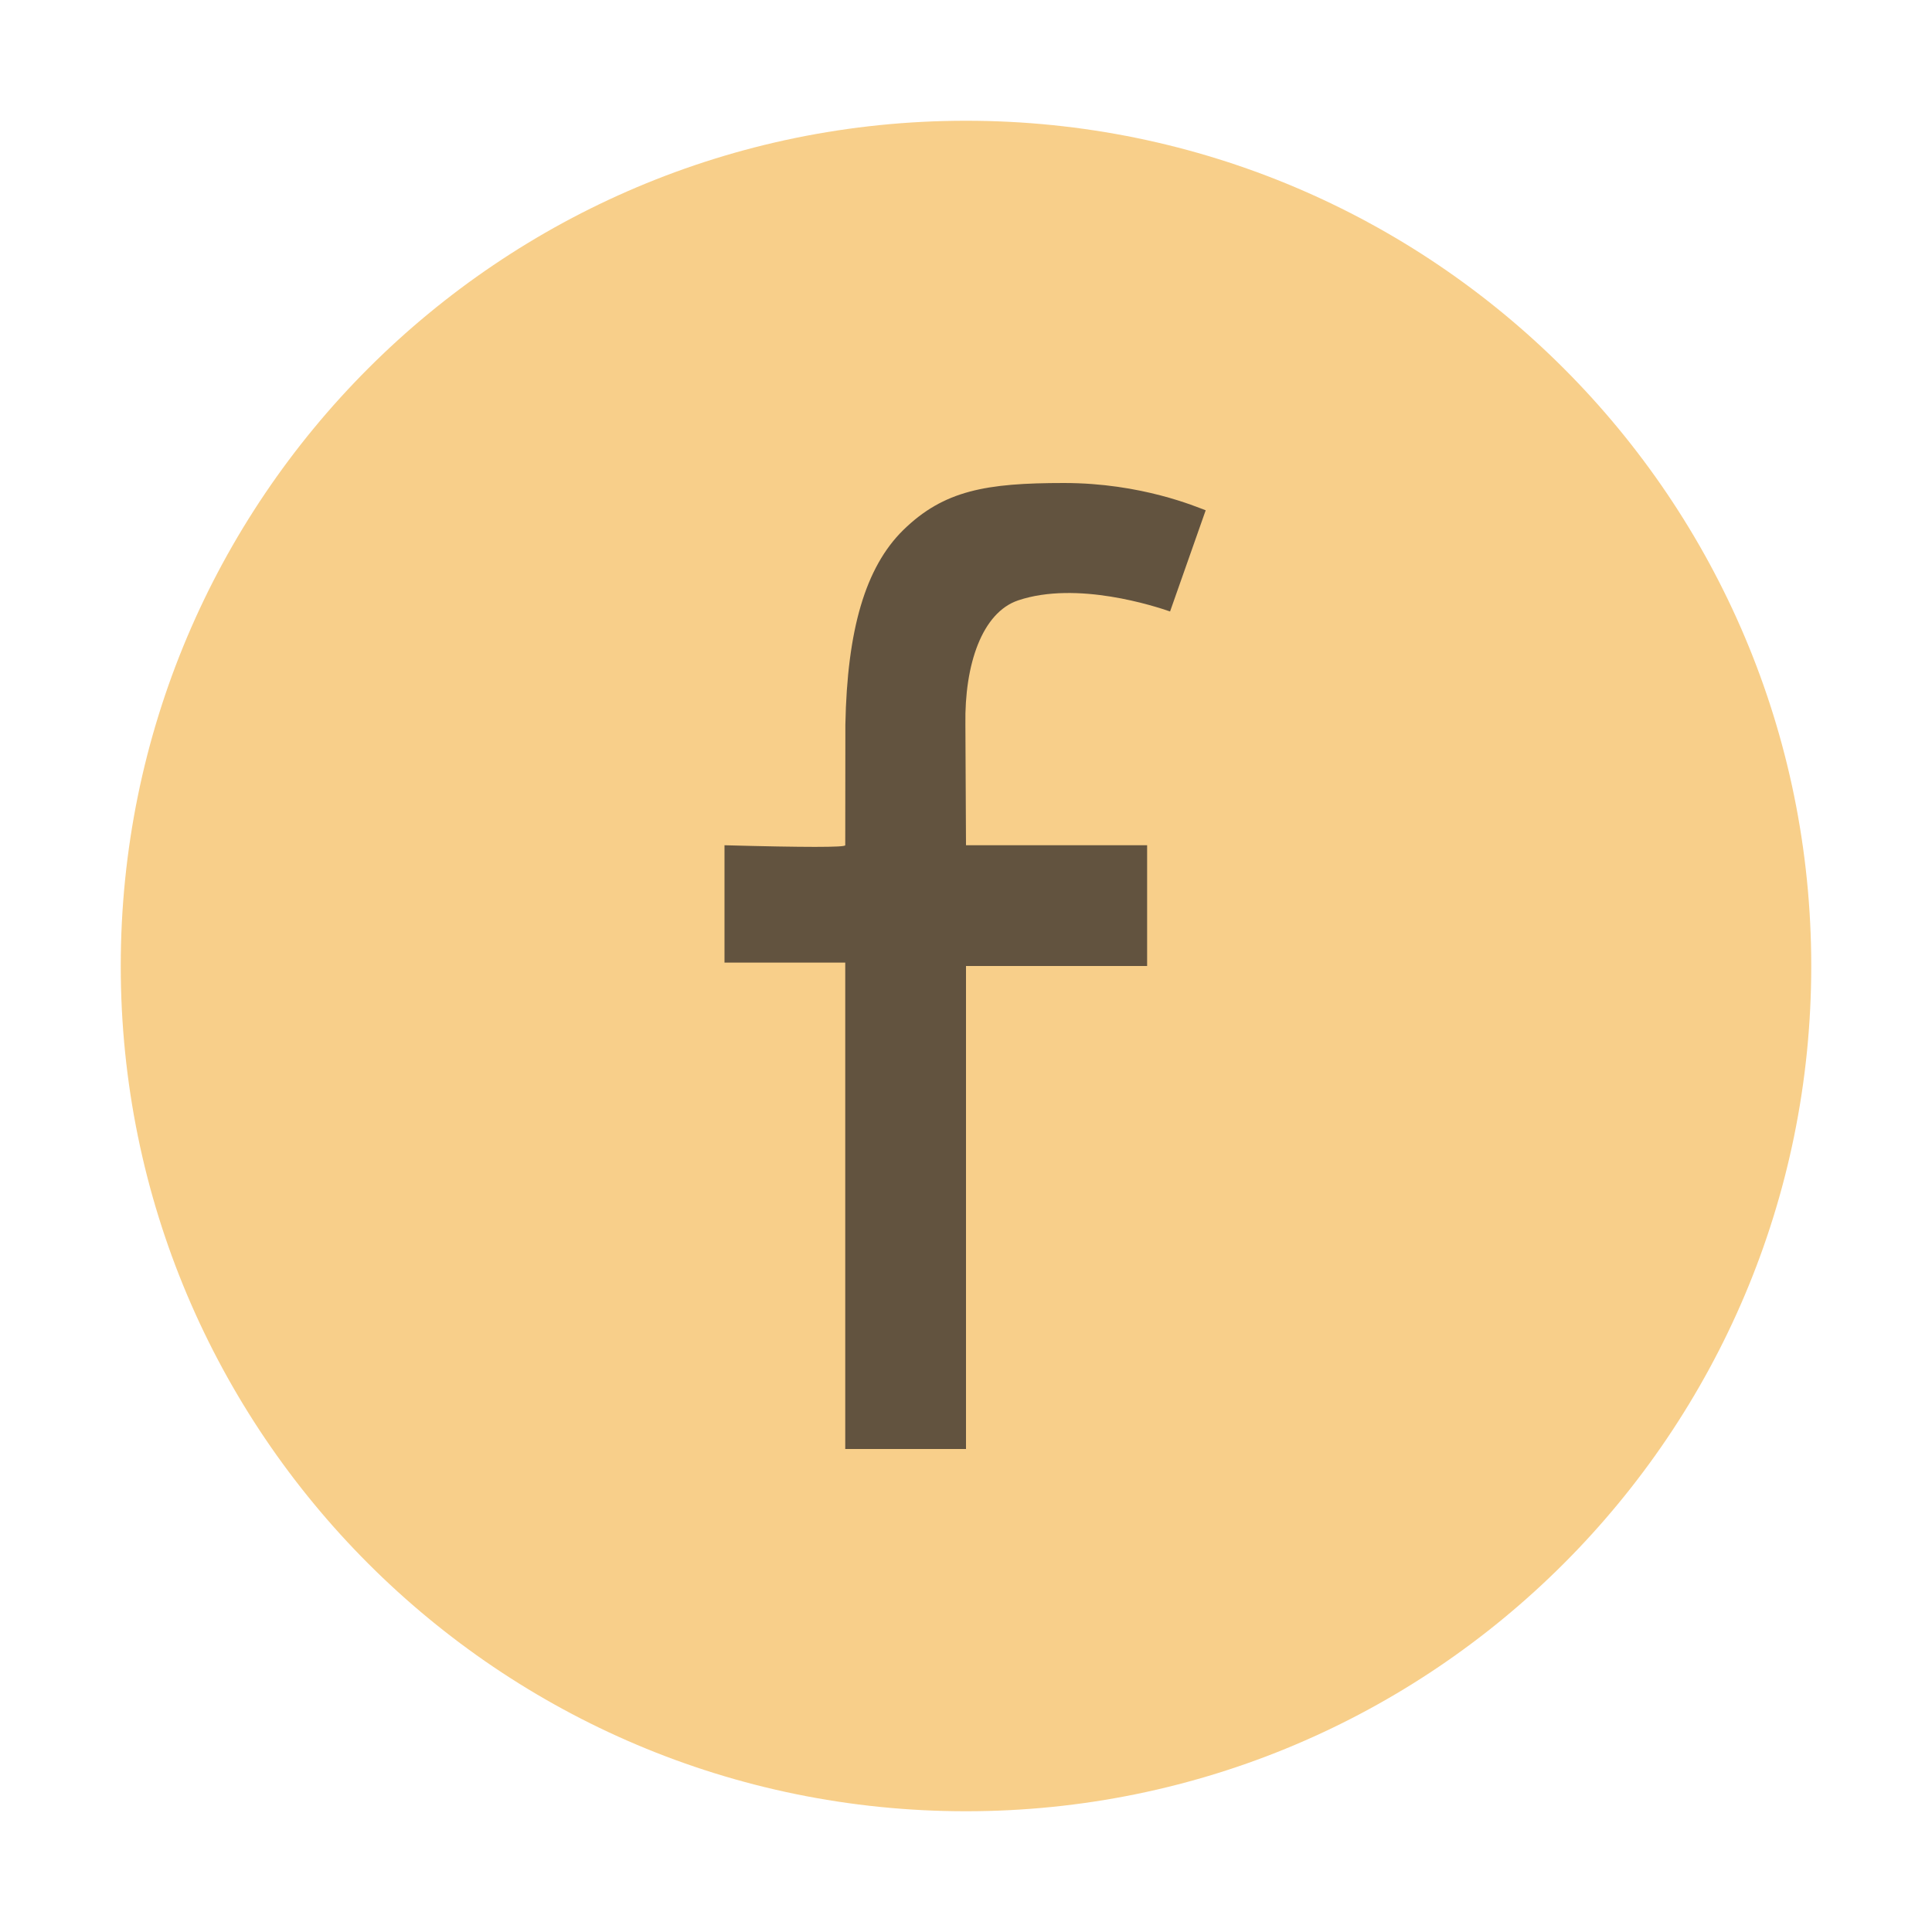
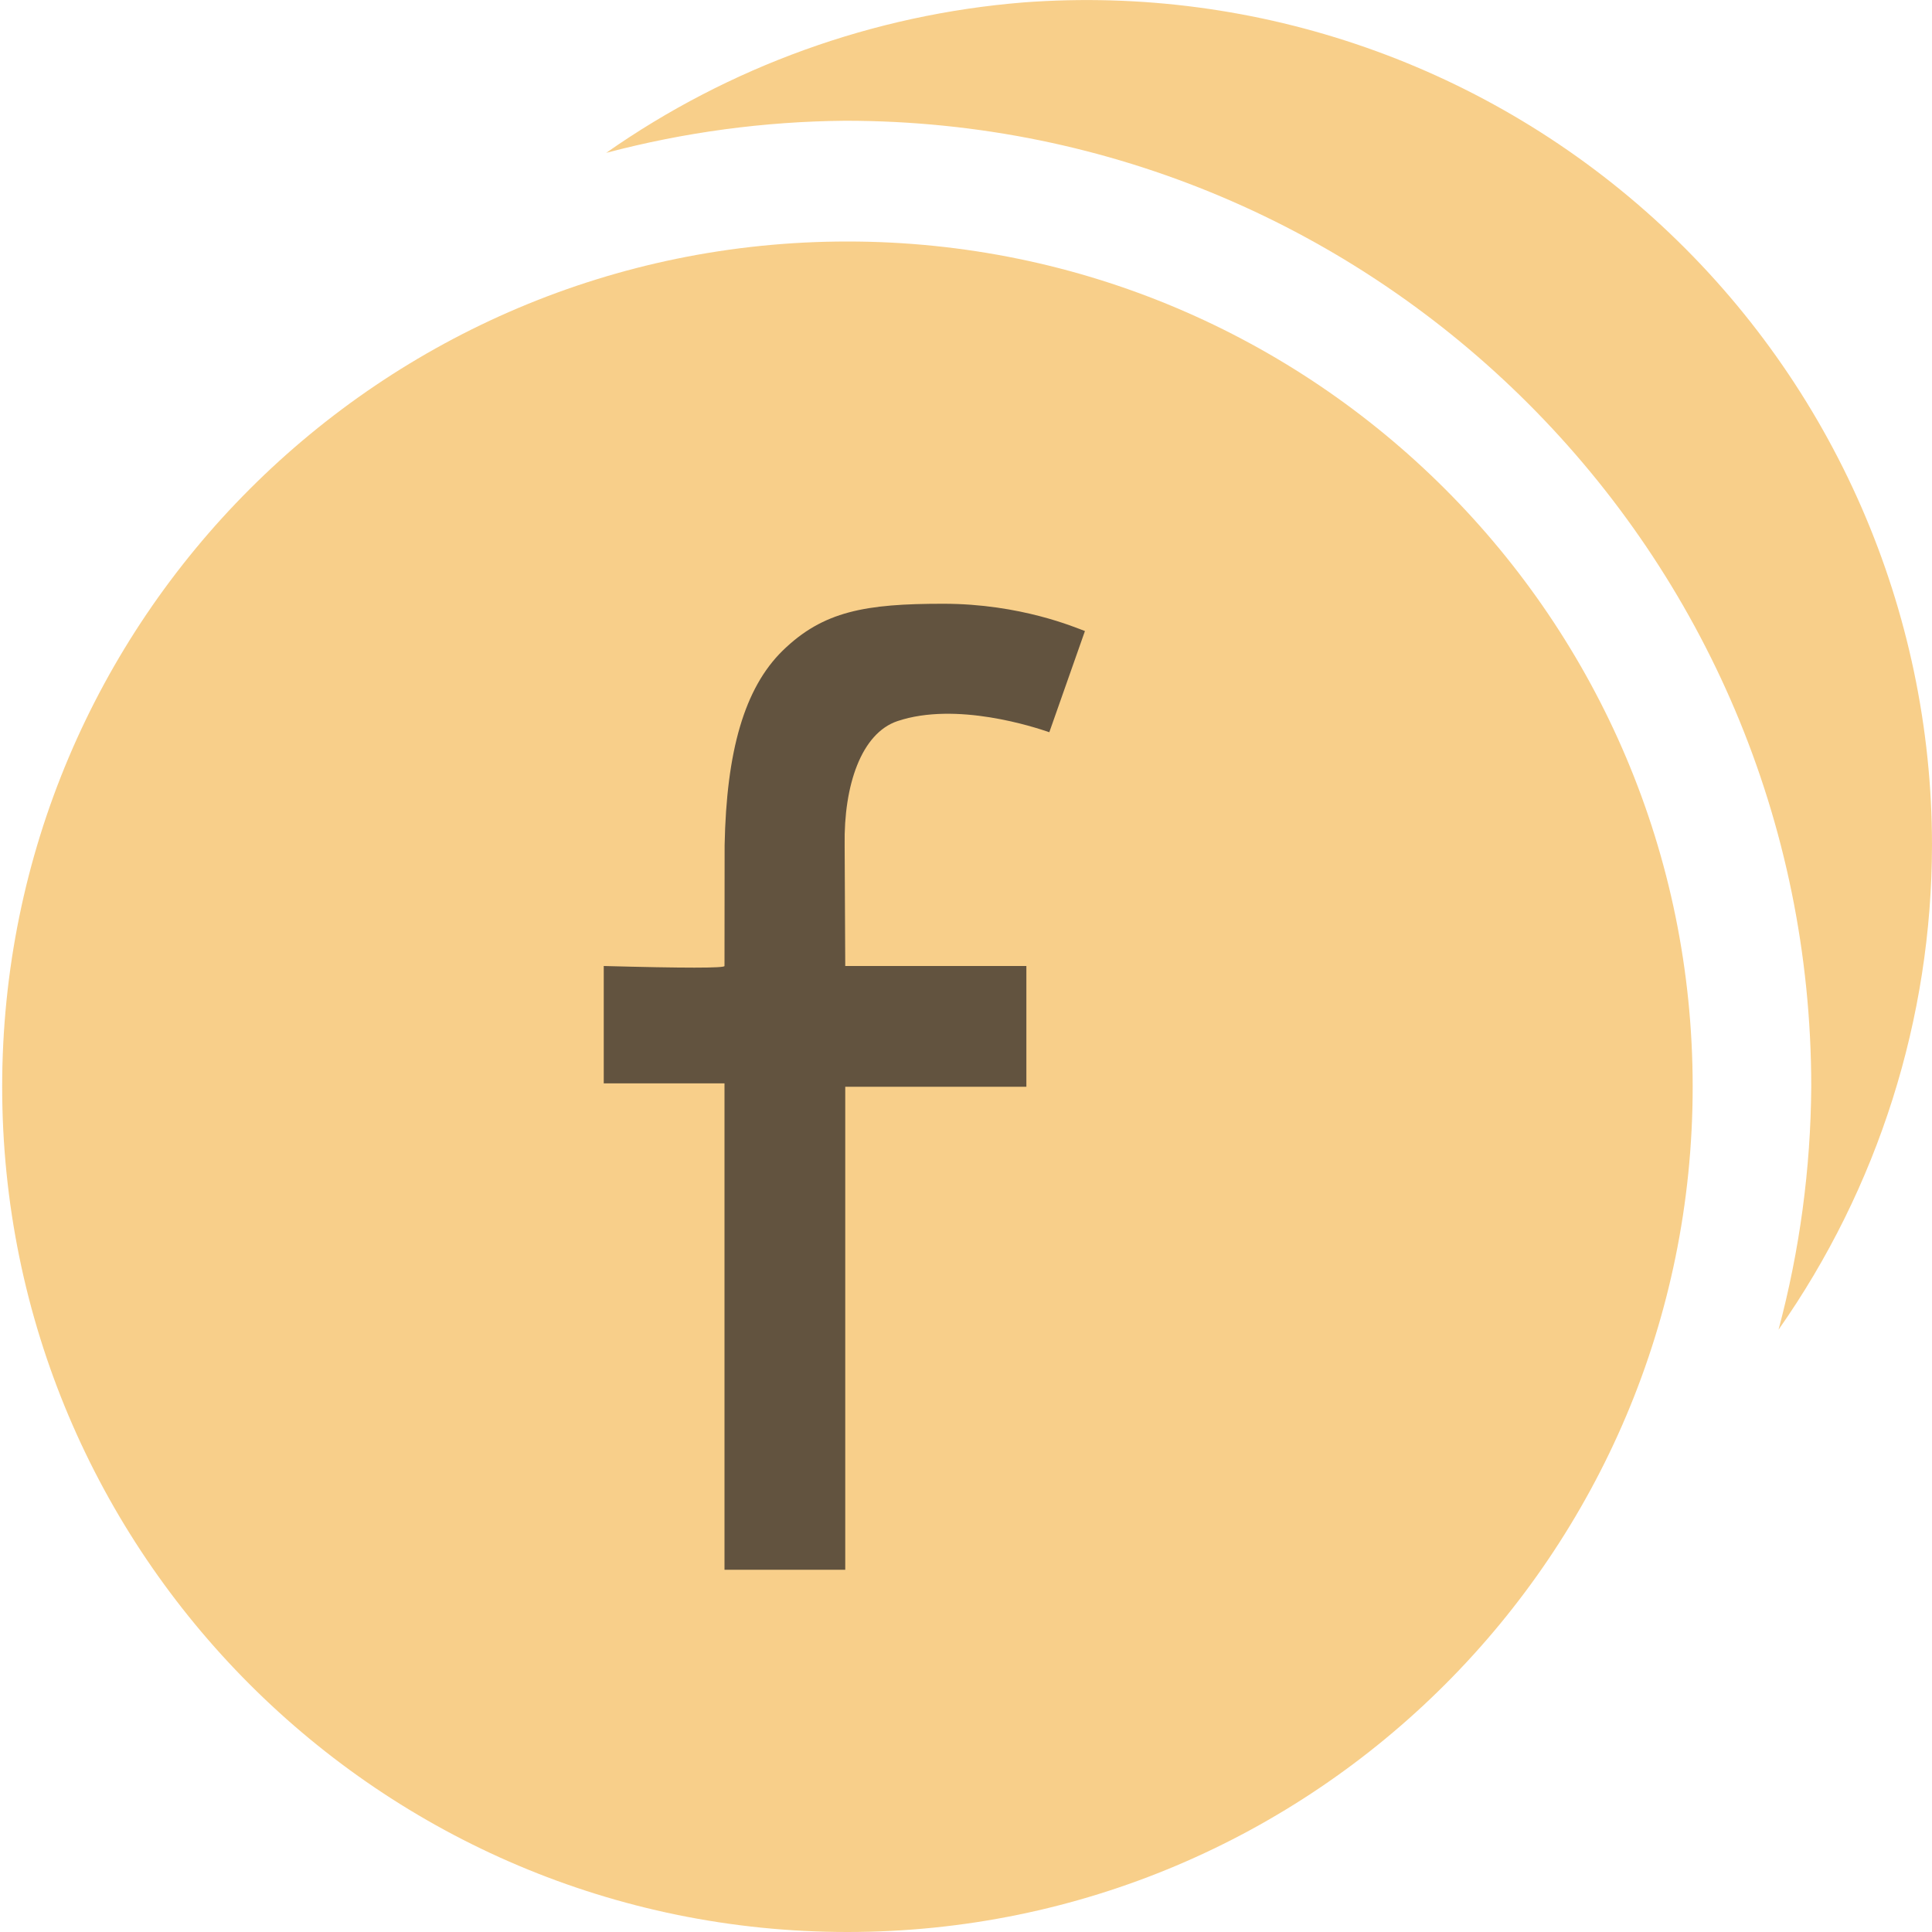
<svg xmlns="http://www.w3.org/2000/svg" width="16" height="16">
-   <g fill="none" fill-rule="evenodd">
-     <path fill="#F4AF3D" fill-opacity=".6" d="M15 8A7 7 0 1 1 1 8a7 7 0 0 1 14 0" />
-     <path fill="#231F20" fill-opacity=".7" d="M7 12h1V8h1.5V7H8l-.005-1c-.008-.497.138-.927.437-1.028.488-.164 1.137.05 1.258.092l.295-.838C9.91 4.199 9.455 4 8.811 4c-.644 0-.994.061-1.33.389-.316.31-.465.831-.48 1.611L7 7c0 .018-.333.018-1 0v.972h1V12Z" />
-   </g>
+   <path d="M14.018 9a7 7 0 1 1-14 0 7 7 0 0 1 14 0" fill="#F4AF3D" fill-opacity=".6" />
+   <path fill="#231F20" fill-opacity=".7" d="M6 13h1V9h1.5V8H7l-.005-1c-.008-.497.138-.927.437-1.028.488-.164 1.137.05 1.258.092l.295-.838C8.91 5.199 8.455 5 7.811 5c-.644 0-.994.061-1.33.389-.316.31-.465.831-.48 1.611L6 8c0 .018-.333.018-1 0v.972h1V13Z" />
+   <path d="M8.477.02A7 7 0 0 0 5.02 1.266 8 8 0 0 1 7 1a8 8 0 0 1 8 8 8 8 0 0 1-.271 2.012A7 7 0 0 0 16 7 7 7 0 0 0 8.477.02z" fill="#F4AF3D" fill-opacity=".6" />
</svg>
